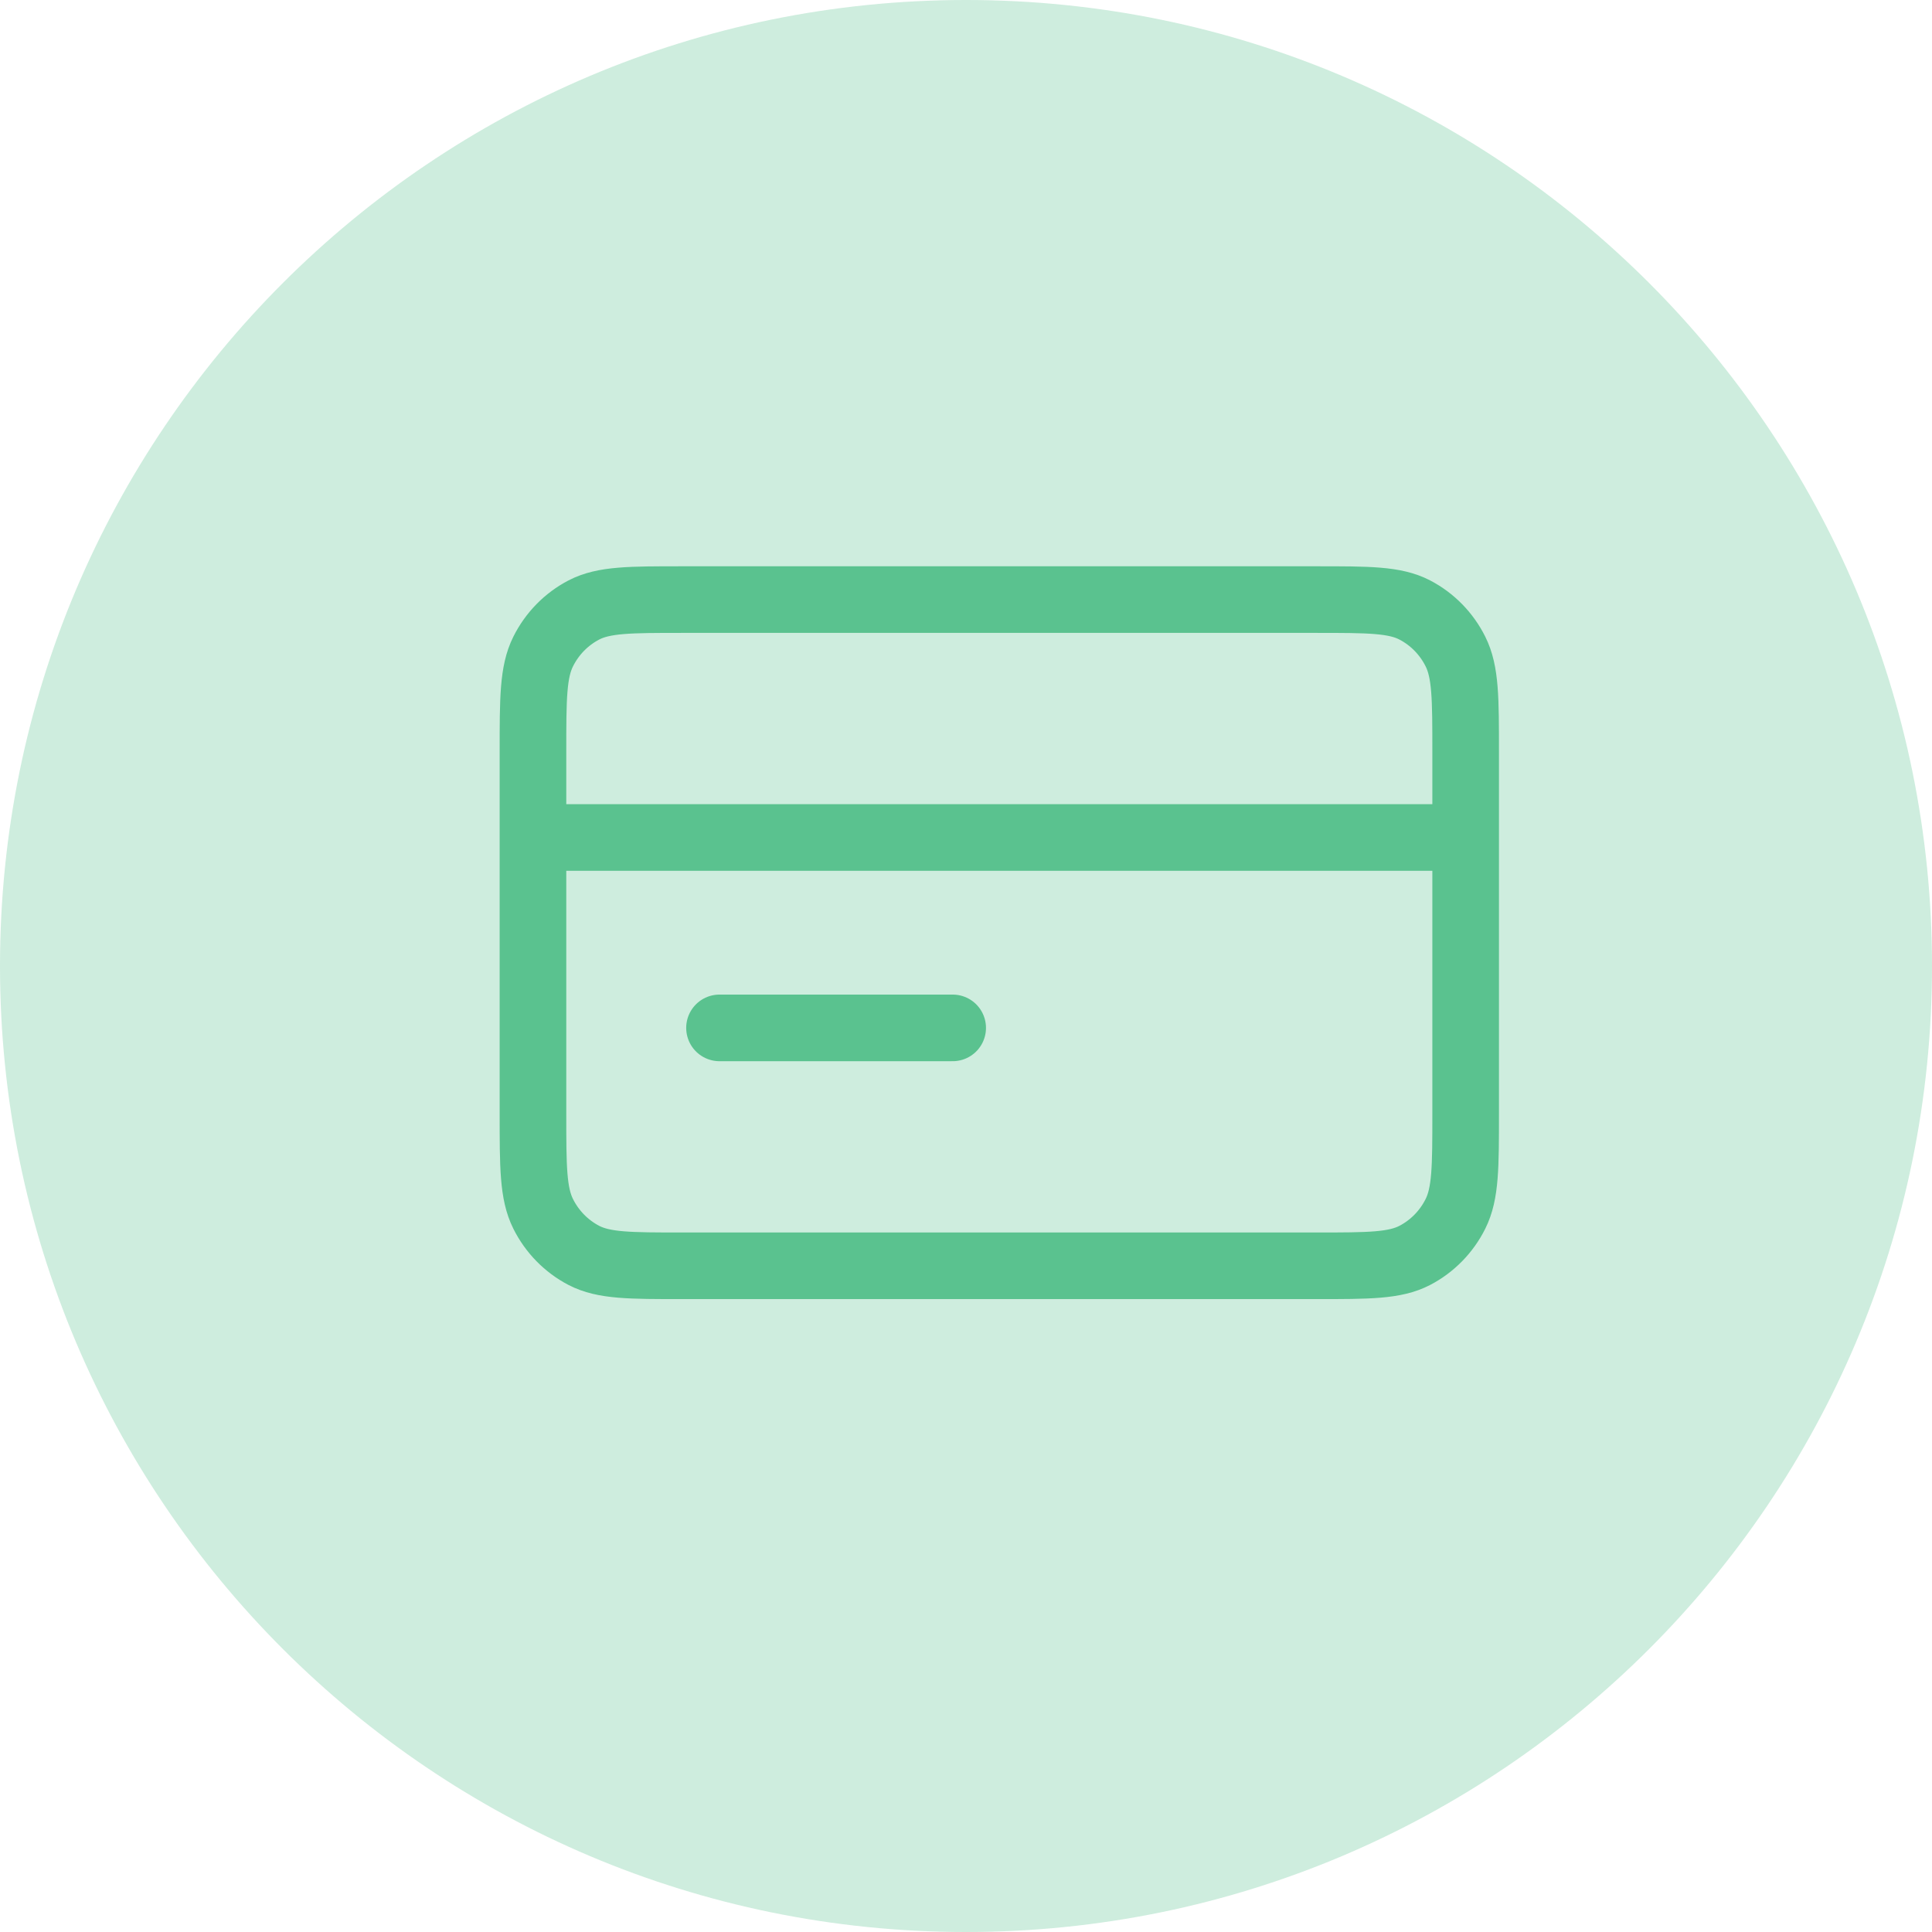
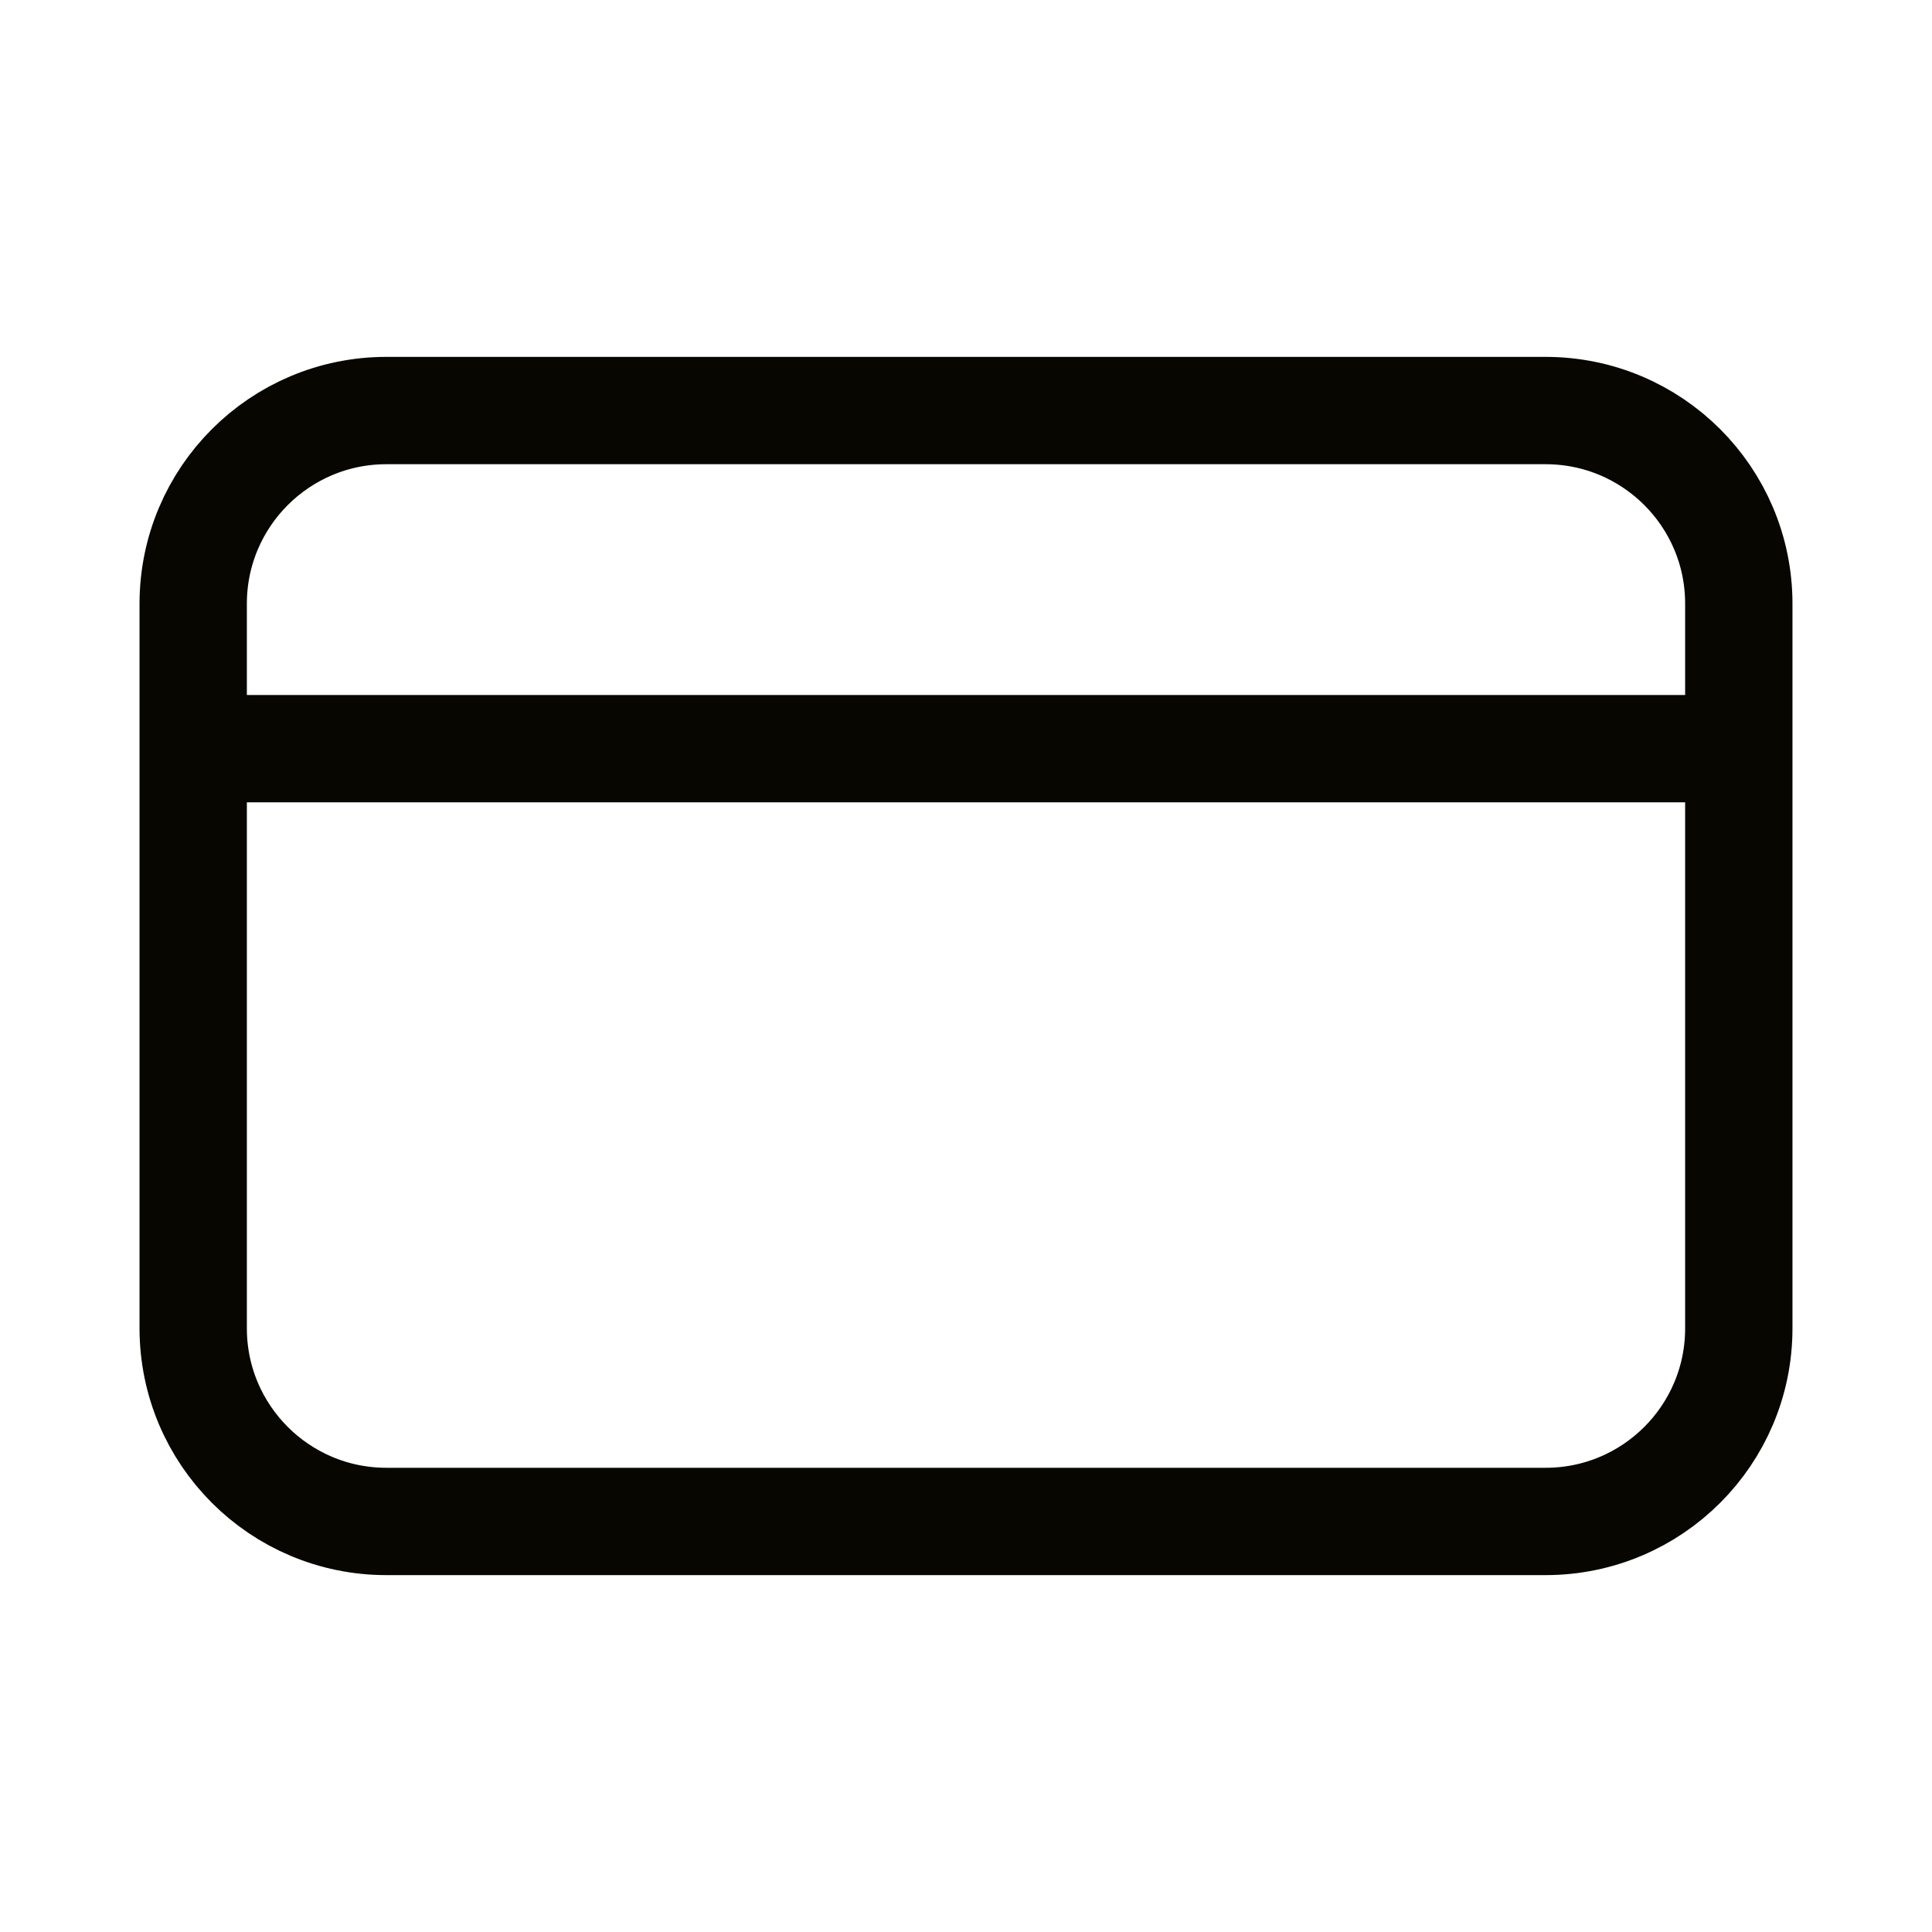
- <svg xmlns="http://www.w3.org/2000/svg" width="29" height="29" viewBox="0 0 29 29" fill="none">
-   <circle opacity="0.3" cx="14.5" cy="14.5" r="14.5" fill="#5AC28F" />
-   <path d="M22 12.571H8M14.3 15.429H10.8M8 11.286L8 16.714C8 17.514 8 17.914 8.153 18.22C8.287 18.489 8.501 18.707 8.764 18.844C9.064 19 9.456 19 10.24 19L19.76 19C20.544 19 20.936 19 21.236 18.844C21.499 18.707 21.713 18.489 21.847 18.22C22 17.914 22 17.514 22 16.714V11.286C22 10.486 22 10.086 21.847 9.78C21.713 9.511 21.499 9.293 21.236 9.156C20.936 9 20.544 9 19.76 9L10.24 9C9.456 9 9.064 9 8.764 9.156C8.501 9.293 8.287 9.511 8.153 9.78C8 10.086 8 10.486 8 11.286Z" stroke="#5AC28F" stroke-linecap="round" stroke-linejoin="round" />
+ <svg xmlns="http://www.w3.org/2000/svg" width="18" height="18" viewBox="0 0 18 18" fill="none">
+   <g id="Finance">
+     <path id="Icon" d="M2.25 6.975H15.75M3.6 3.825H14.4C15.394 3.825 16.2 4.63 16.2 5.624L16.2 12.376C16.2 13.37 15.394 14.175 14.4 14.175L3.6 14.175C2.606 14.175 1.8 13.369 1.8 12.375L1.8 5.625C1.8 4.631 2.606 3.825 3.6 3.825Z" stroke="#070600" stroke-linecap="round" stroke-linejoin="round" />
+   </g>
</svg>
